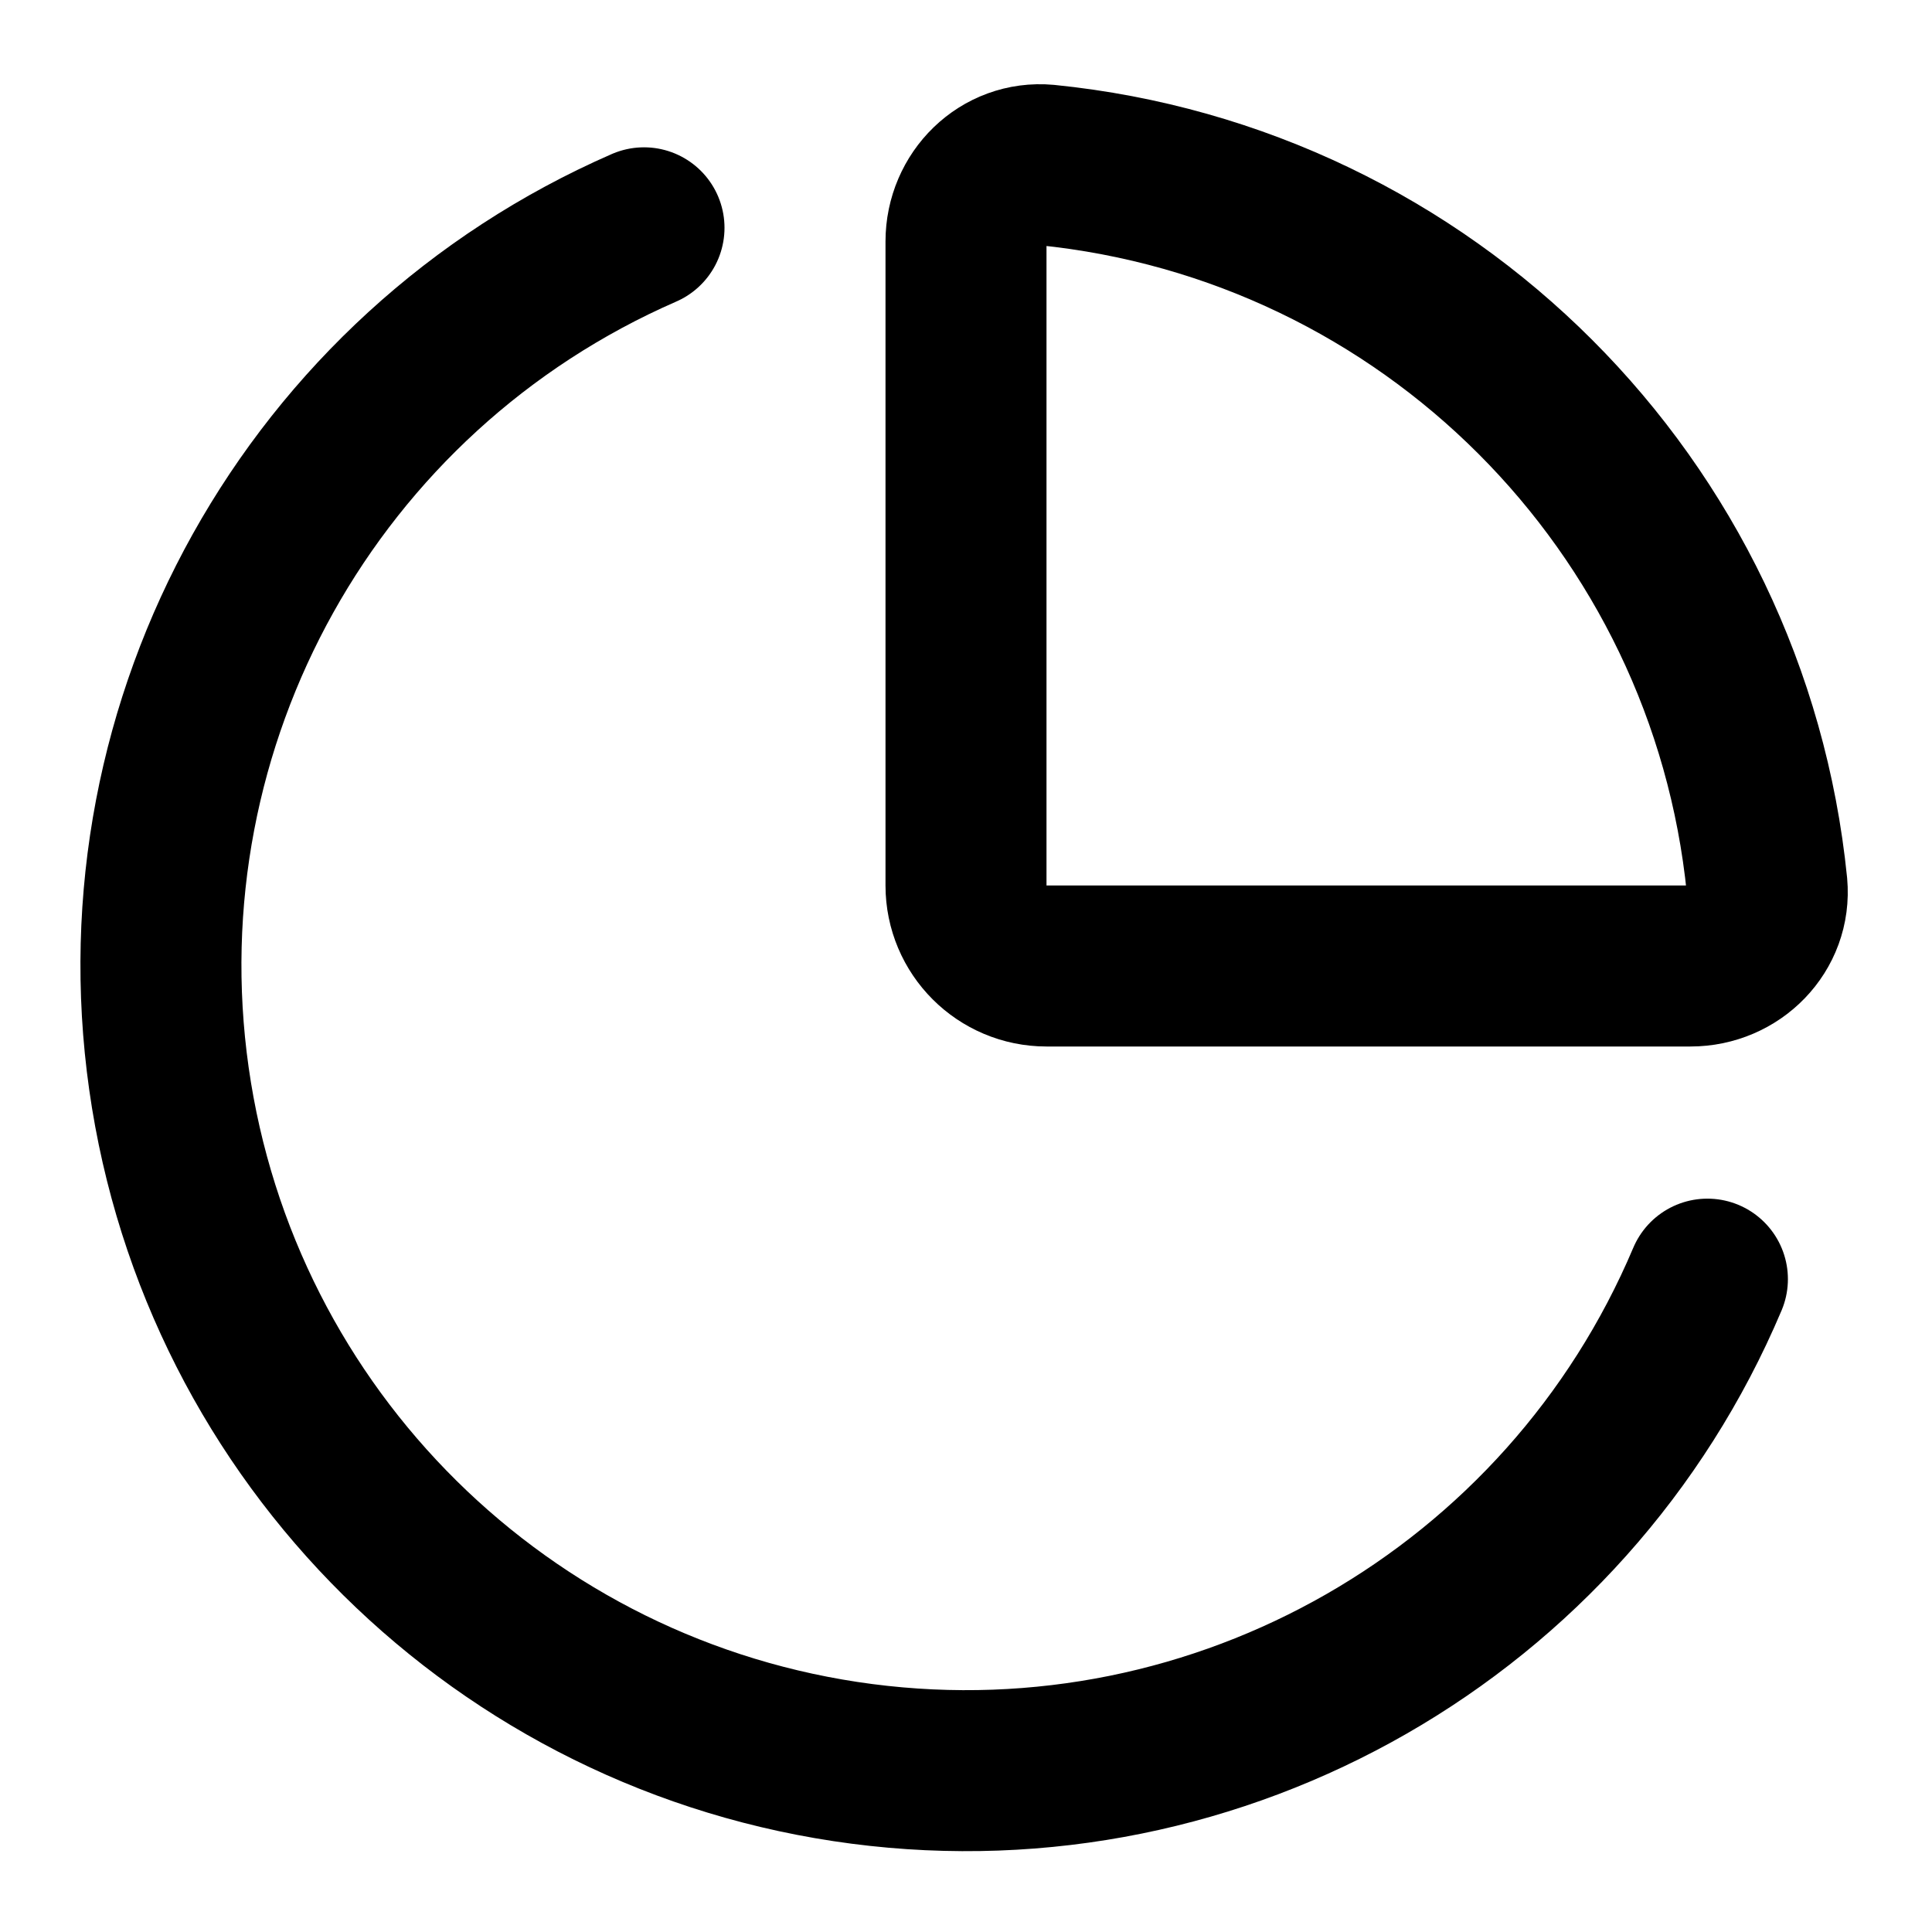
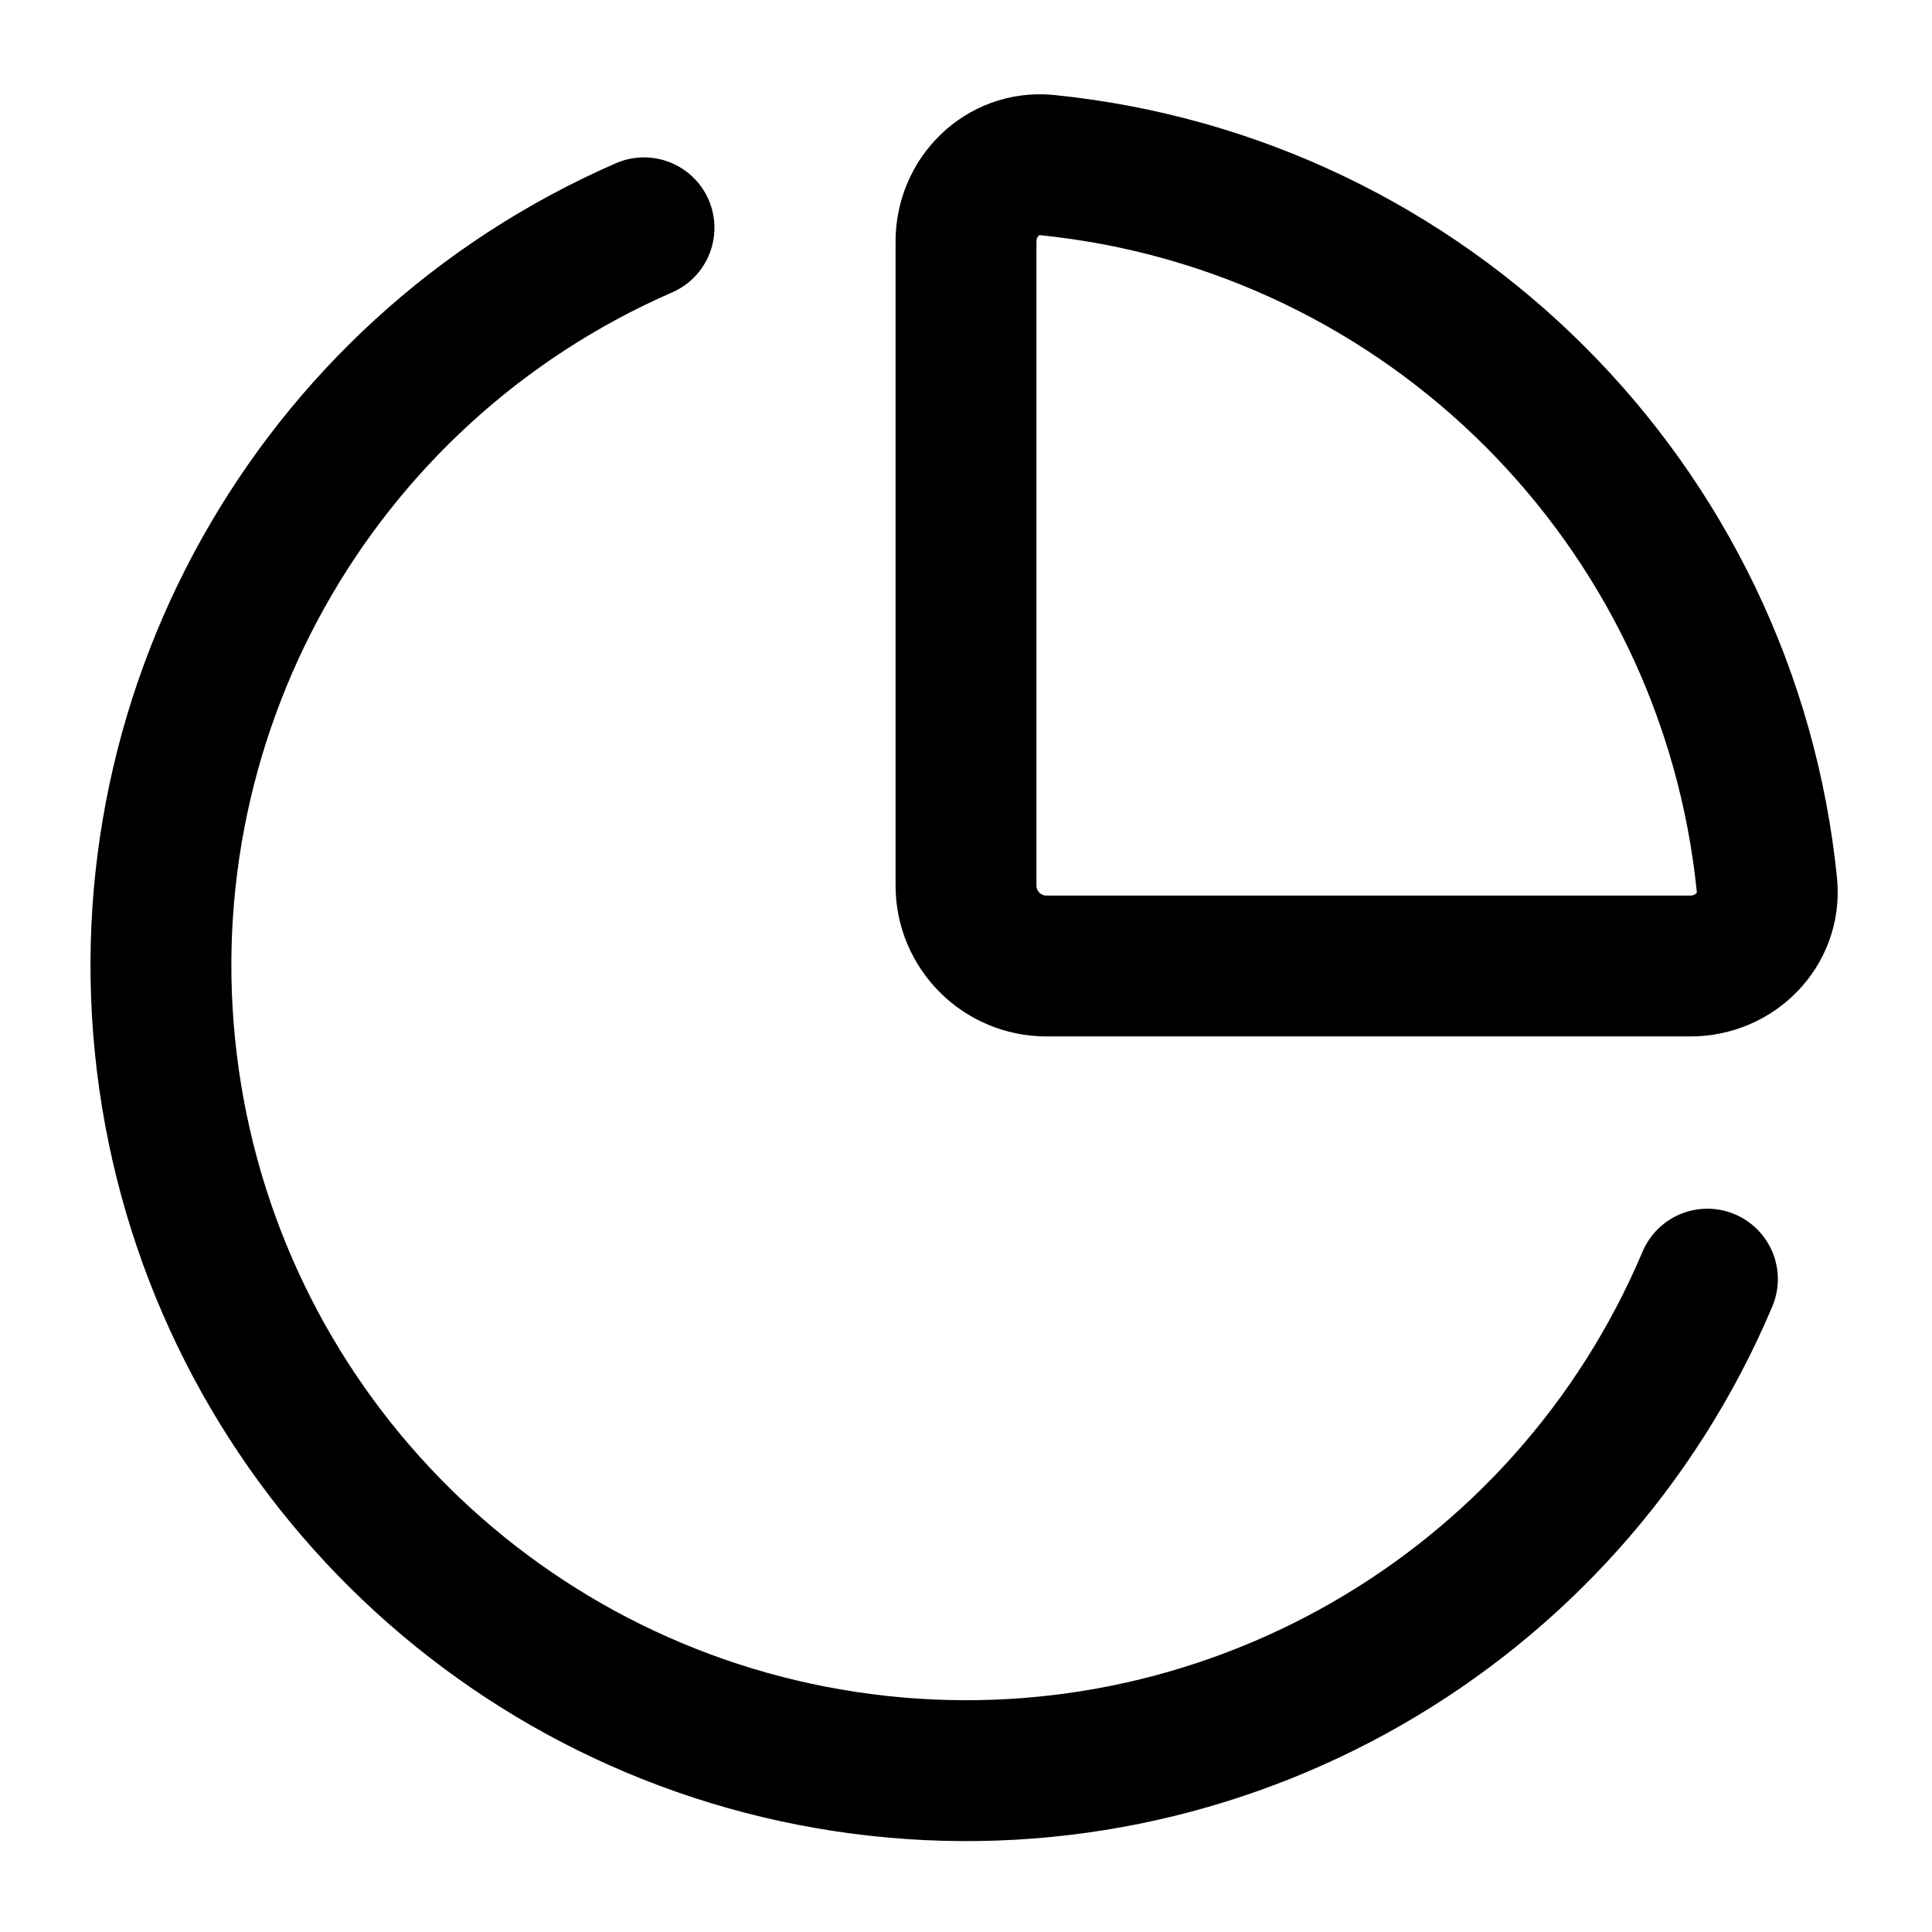
- <svg xmlns="http://www.w3.org/2000/svg" width="24" height="24" viewBox="0 0 24 24" fill="none" stroke="currentColor" stroke-width="2" stroke-linecap="round" stroke-linejoin="round">
+ <svg xmlns="http://www.w3.org/2000/svg" width="24" height="24" viewBox="0 0 24 24" fill="none" stroke="currentColor" stroke-width="1.75" stroke-linecap="round" stroke-linejoin="round">
  <path d="M21 12c.55 0 1-.45.95-1A10 10 0 0 0 13 2.05c-.55-.05-1 .4-1 .95v8a1 1 0 0 0 1 1z" />
  <path d="M21.21 15.89A10 10 0 1 1 8 2.83" />
</svg>
